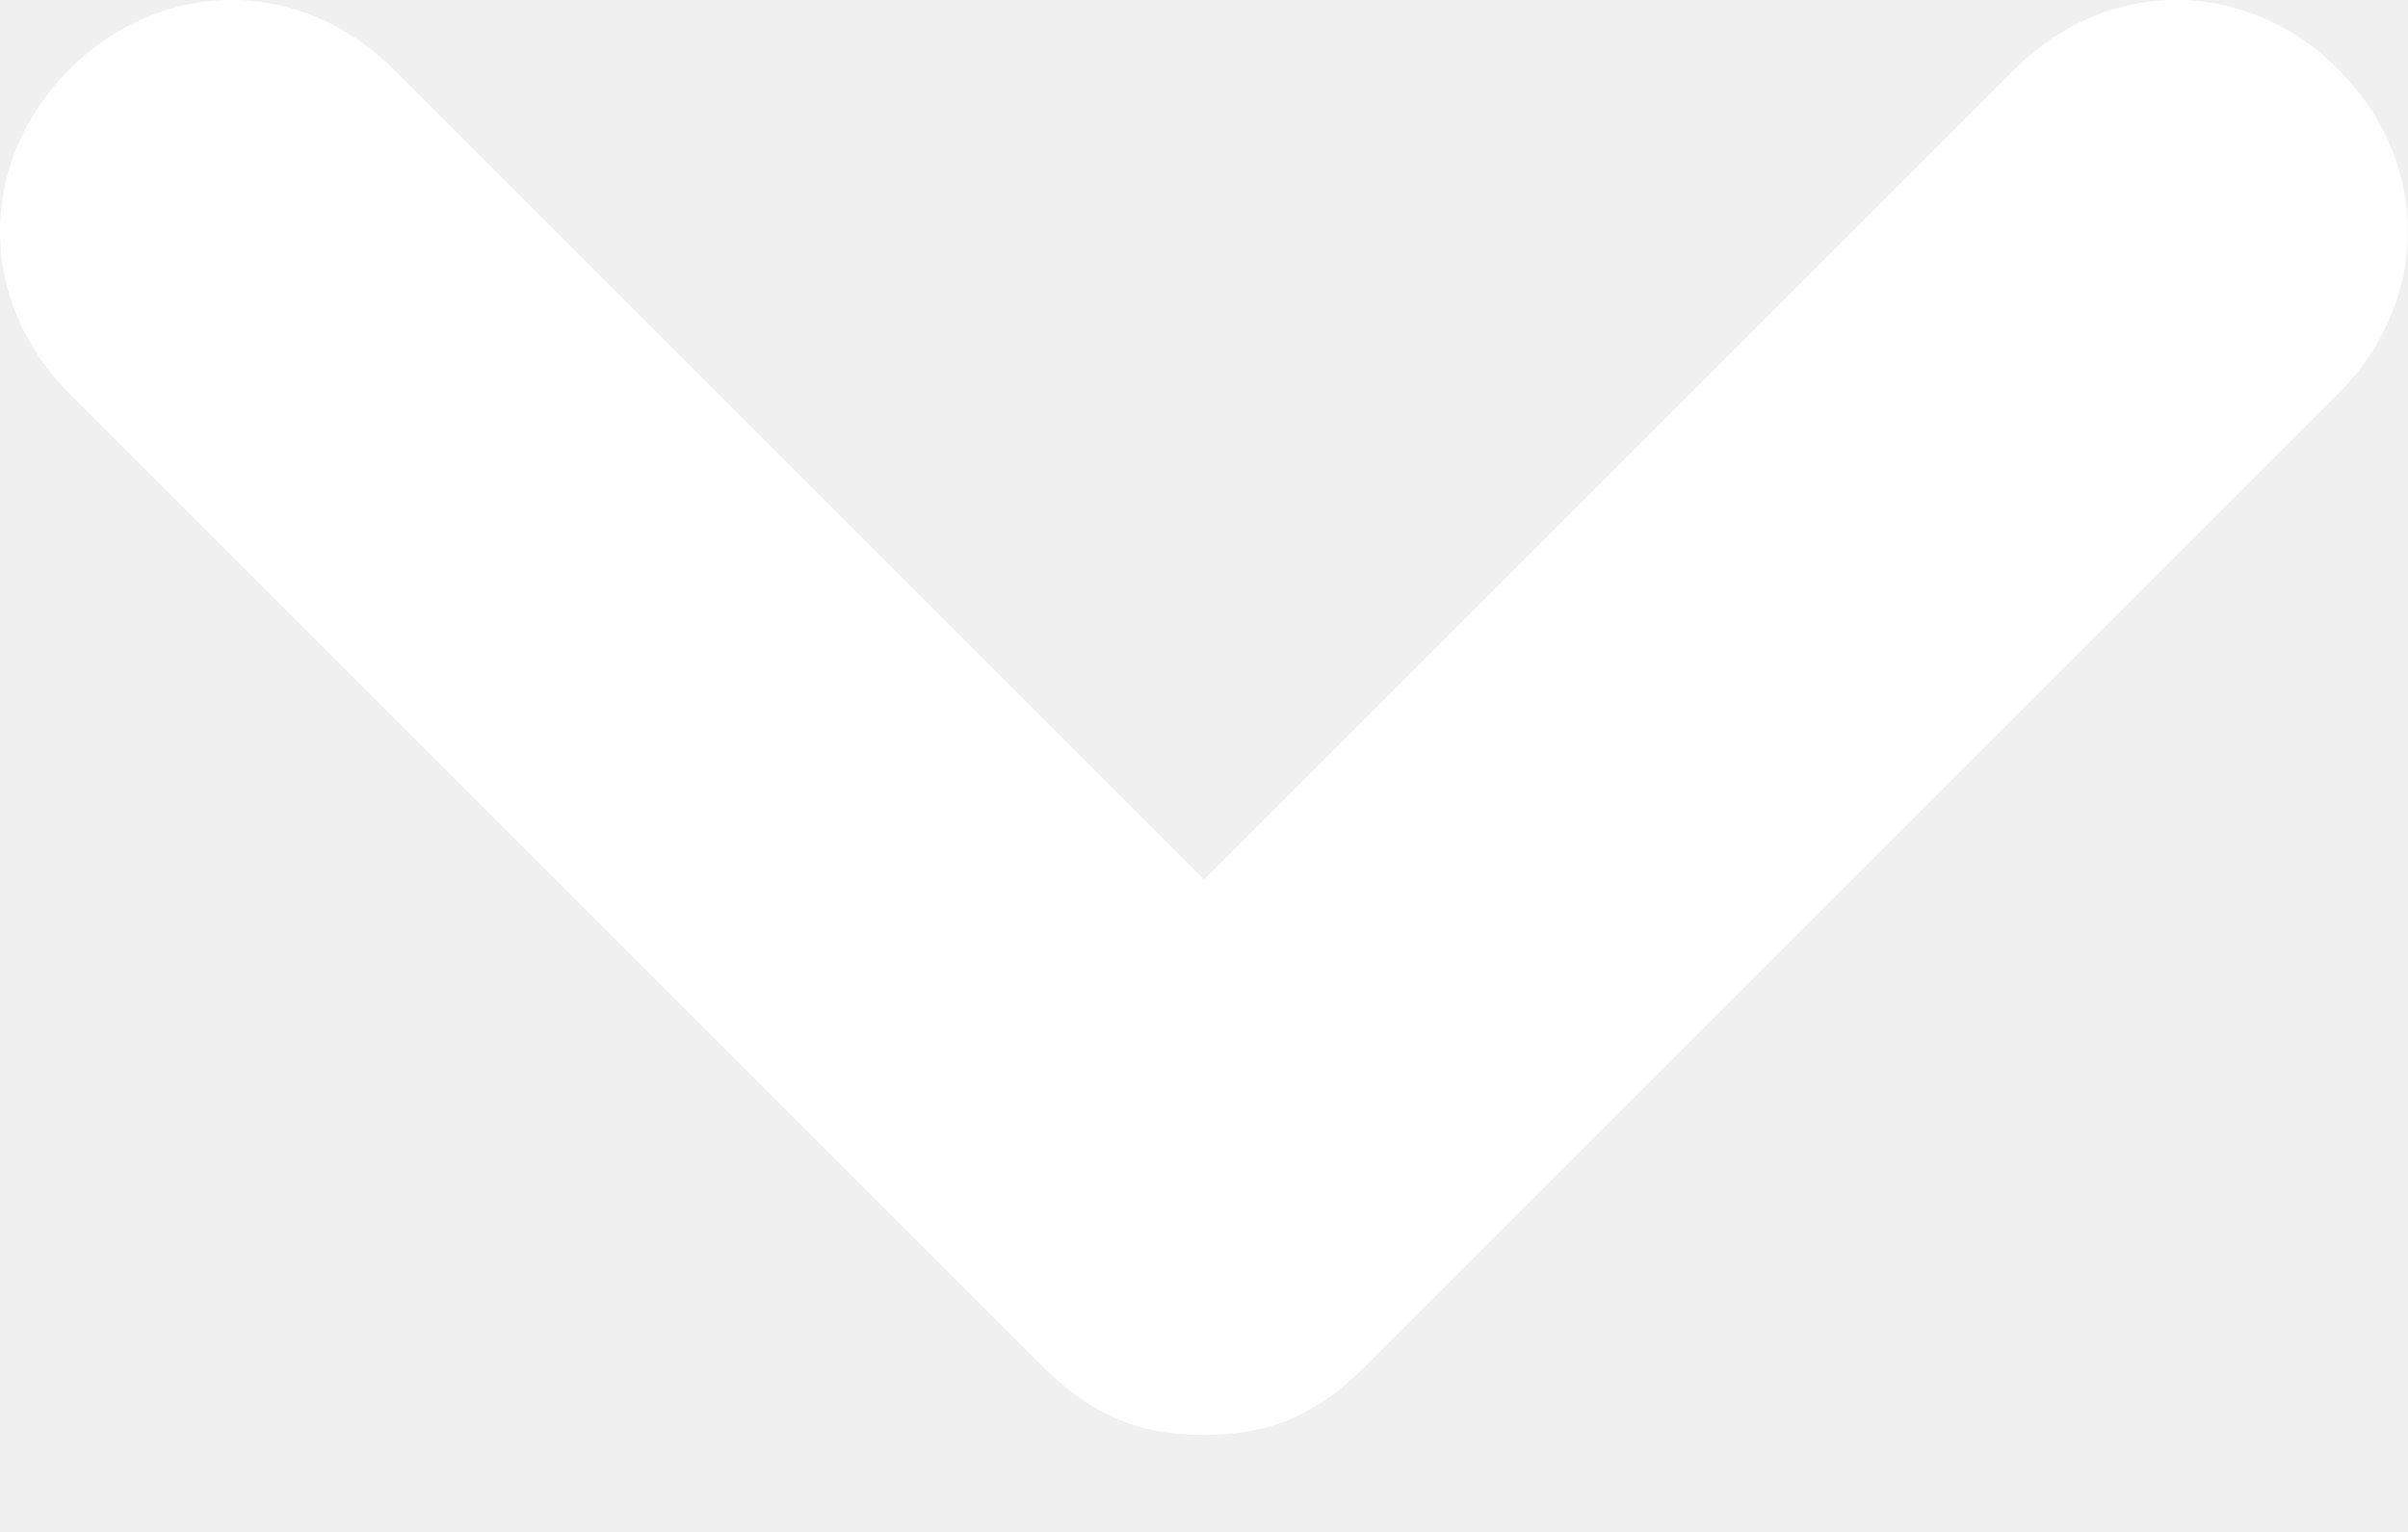
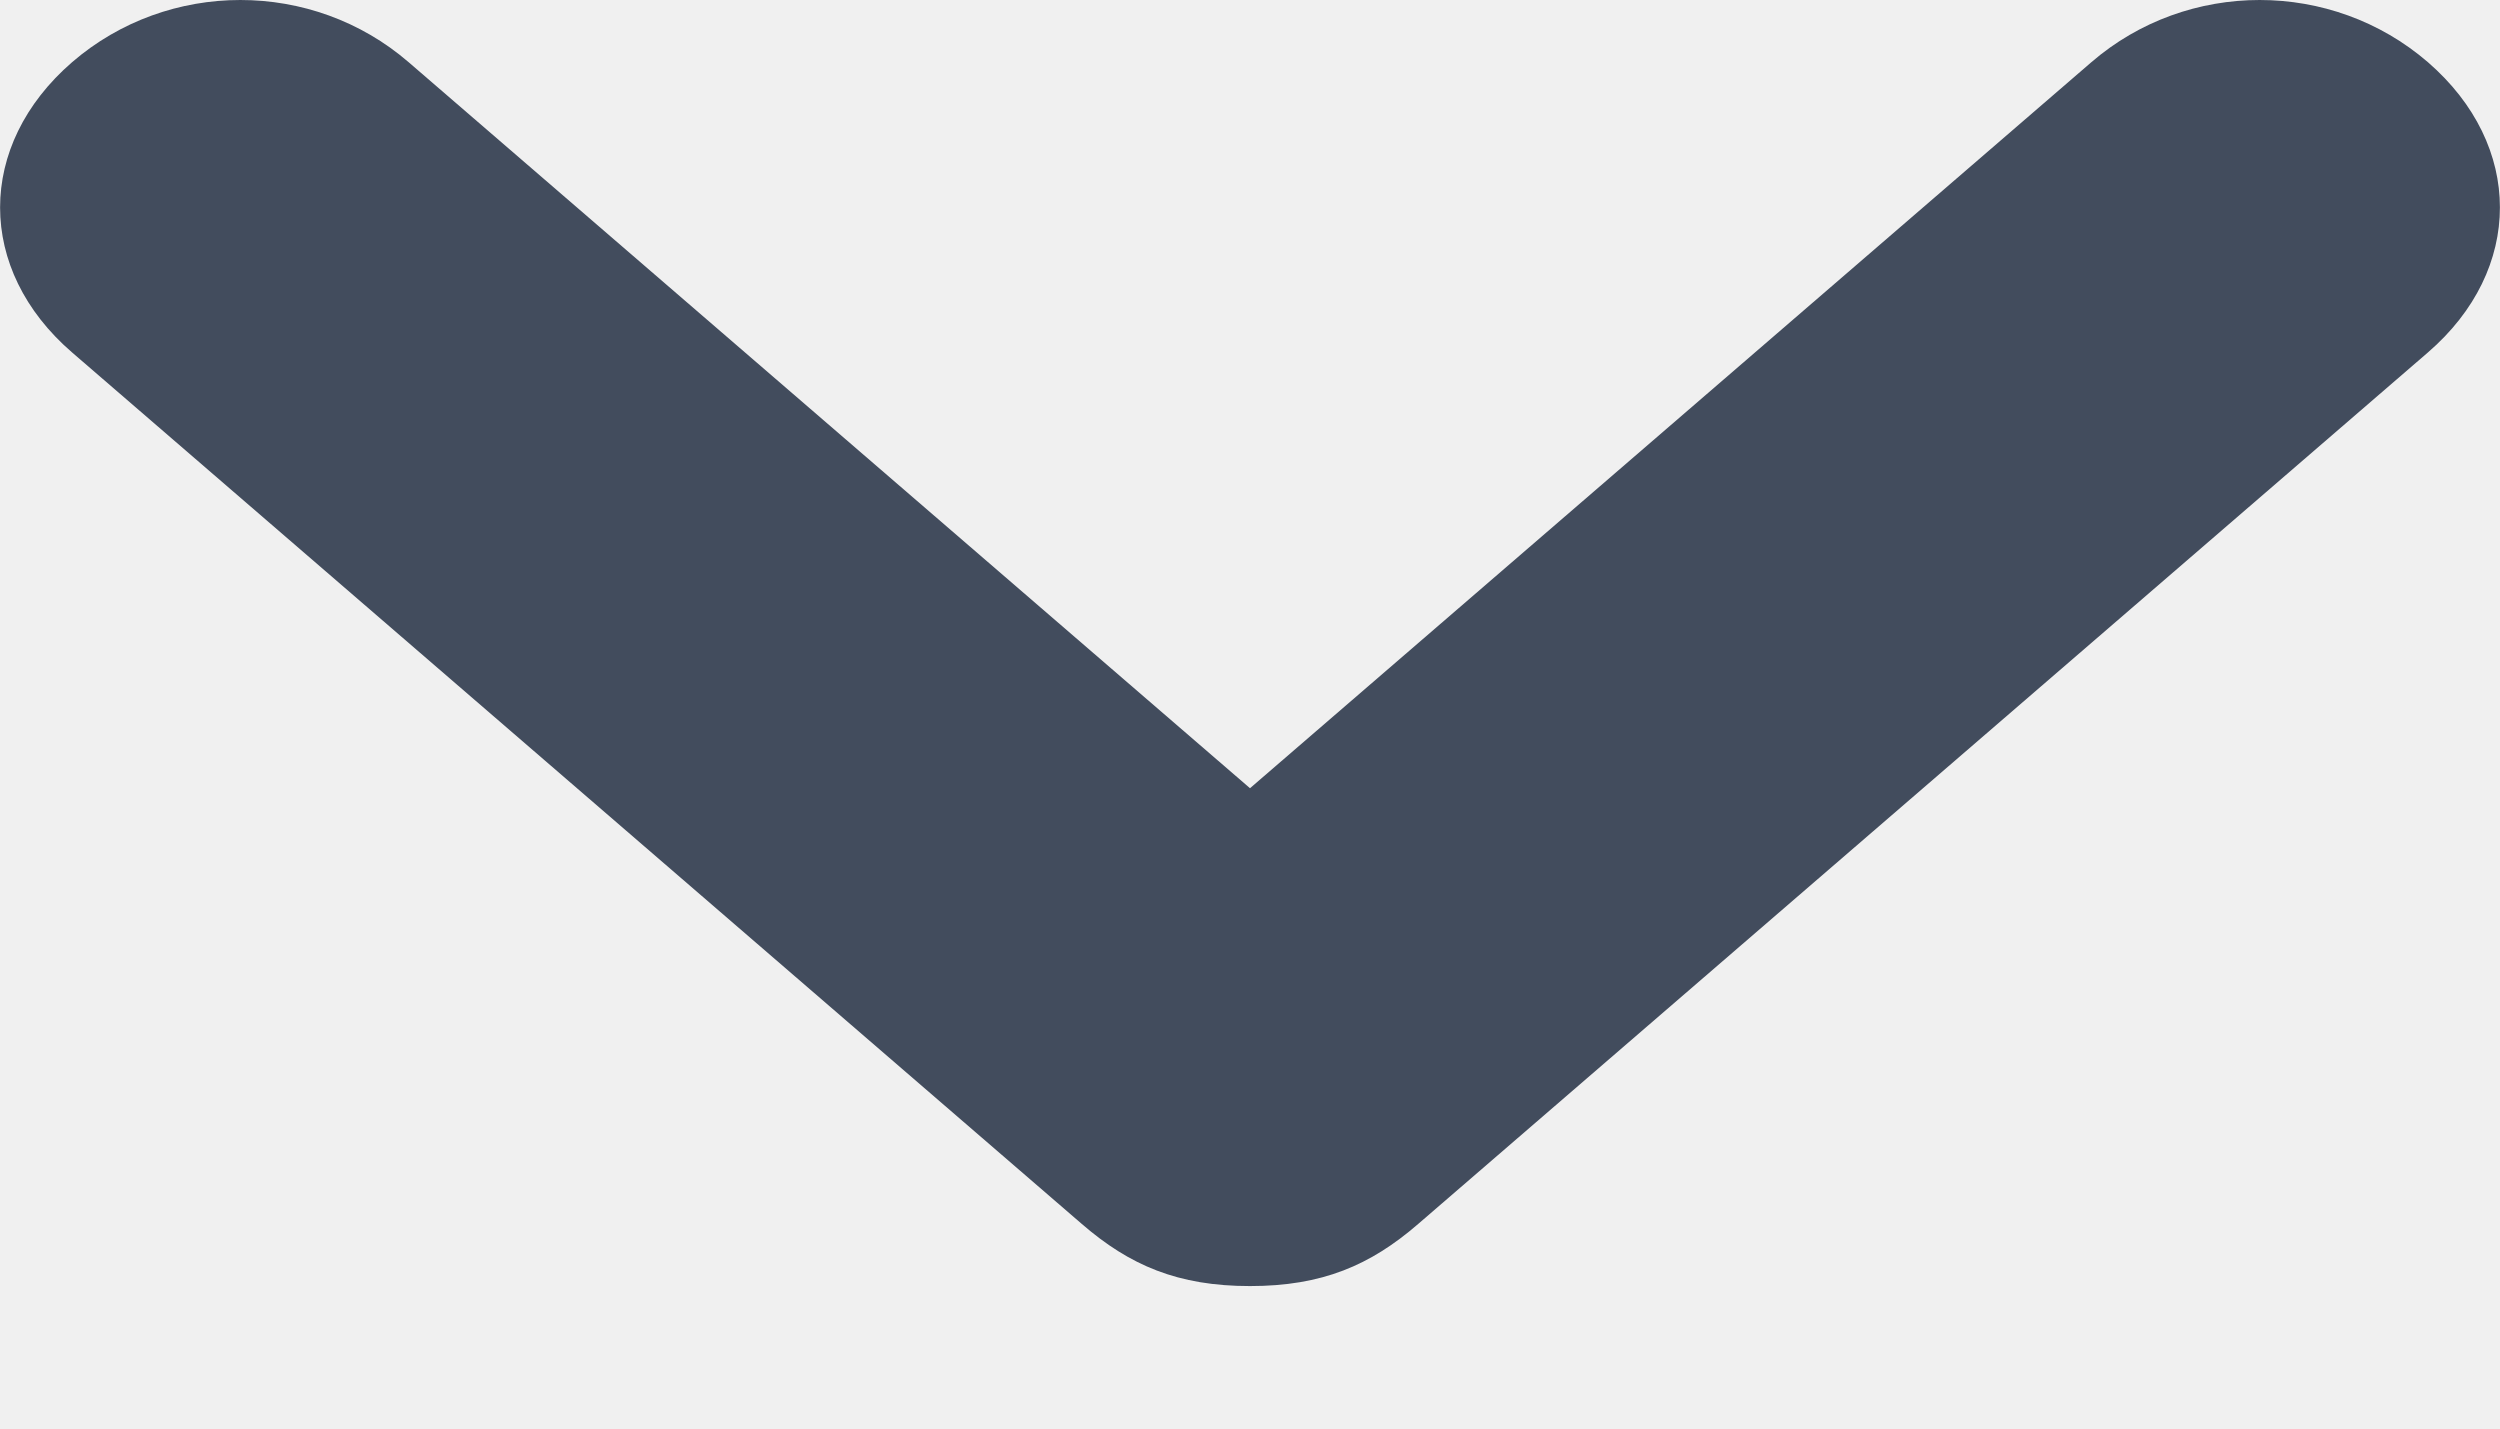
- <svg xmlns="http://www.w3.org/2000/svg" width="11" height="7" viewBox="0 0 11 7" fill="none">
-   <path d="M10.682 0.317C10.259 -0.106 9.625 -0.106 9.202 0.317L5.5 4.019L1.798 0.317C1.375 -0.106 0.74 -0.106 0.317 0.317C-0.106 0.74 -0.106 1.375 0.317 1.798L4.759 6.24C4.971 6.452 5.183 6.557 5.5 6.557C5.817 6.557 6.029 6.452 6.24 6.24L10.682 1.798C11.105 1.375 11.105 0.74 10.682 0.317Z" fill="white" />
+ <svg xmlns="http://www.w3.org/2000/svg" width="7" height="4" viewBox="0 0 7 4" fill="none">
+   <path d="M6.798 0.174C6.529 -0.058 6.125 -0.058 5.856 0.174L3.5 2.207L1.144 0.174C0.875 -0.058 0.471 -0.058 0.202 0.174C-0.067 0.407 -0.067 0.755 0.202 0.987L3.029 3.427C3.163 3.543 3.298 3.601 3.5 3.601C3.702 3.601 3.837 3.543 3.971 3.427L6.798 0.987C7.067 0.755 7.067 0.407 6.798 0.174Z" fill="#424C5D" />
</svg>
